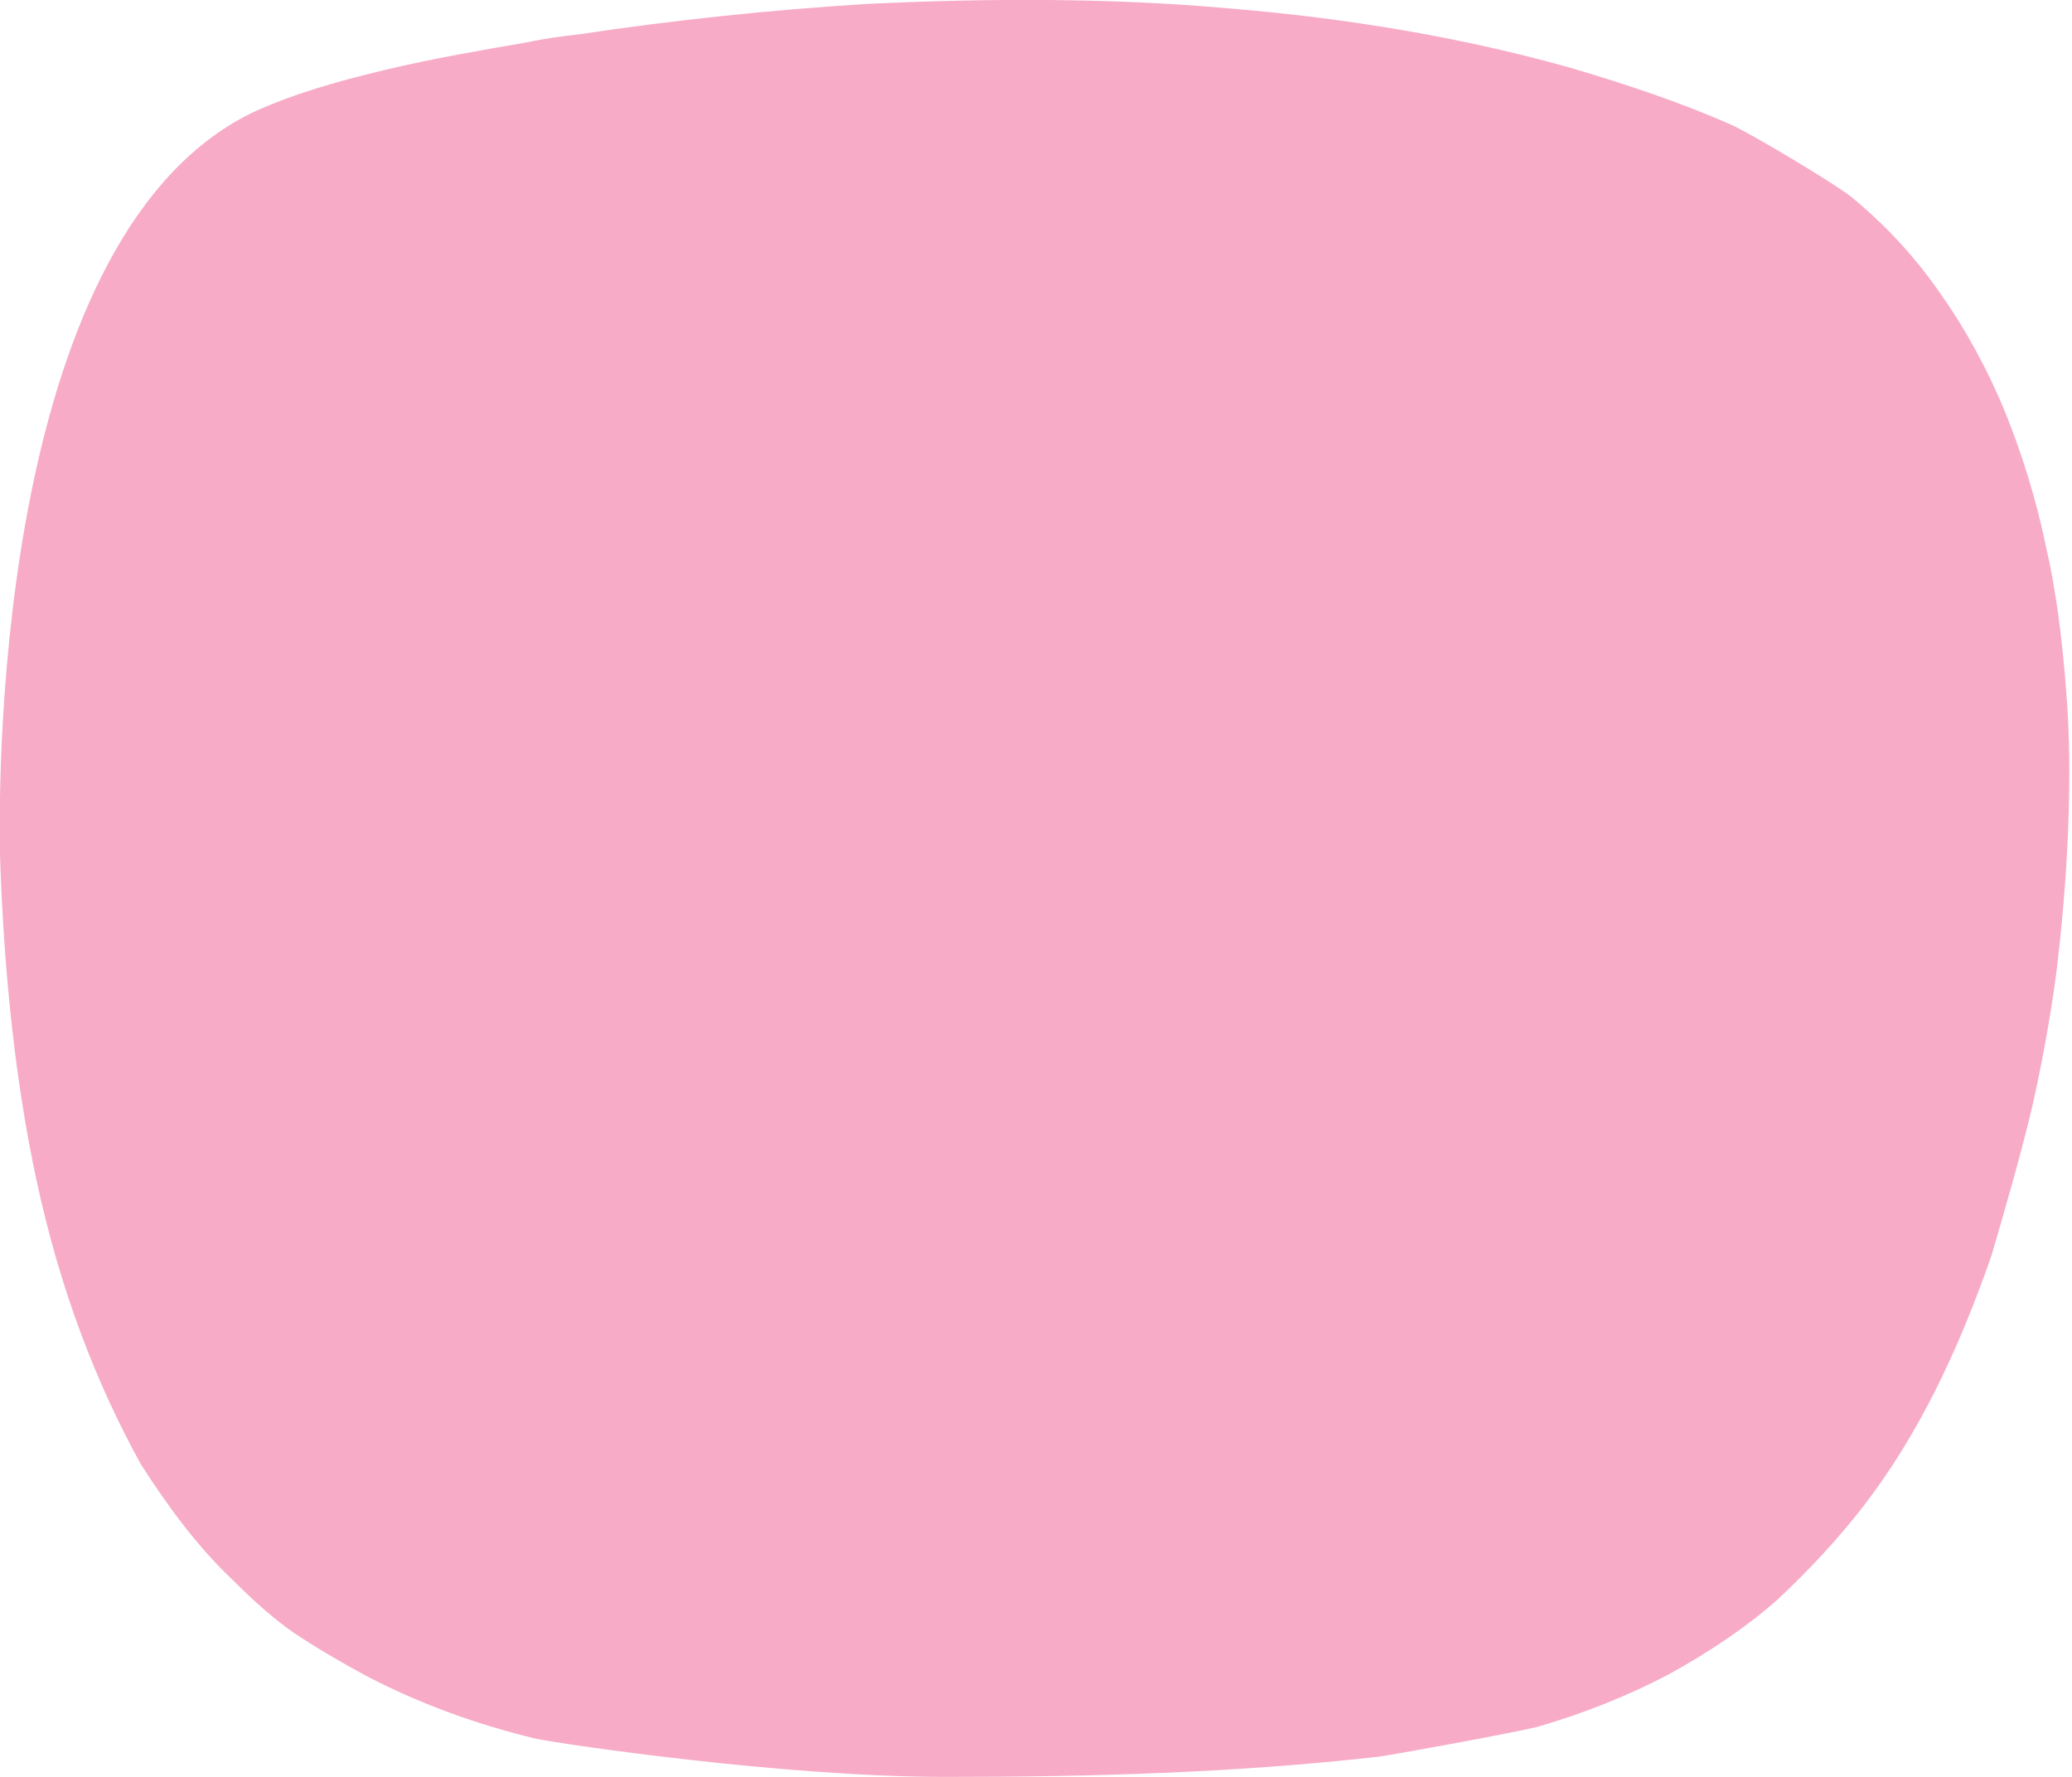
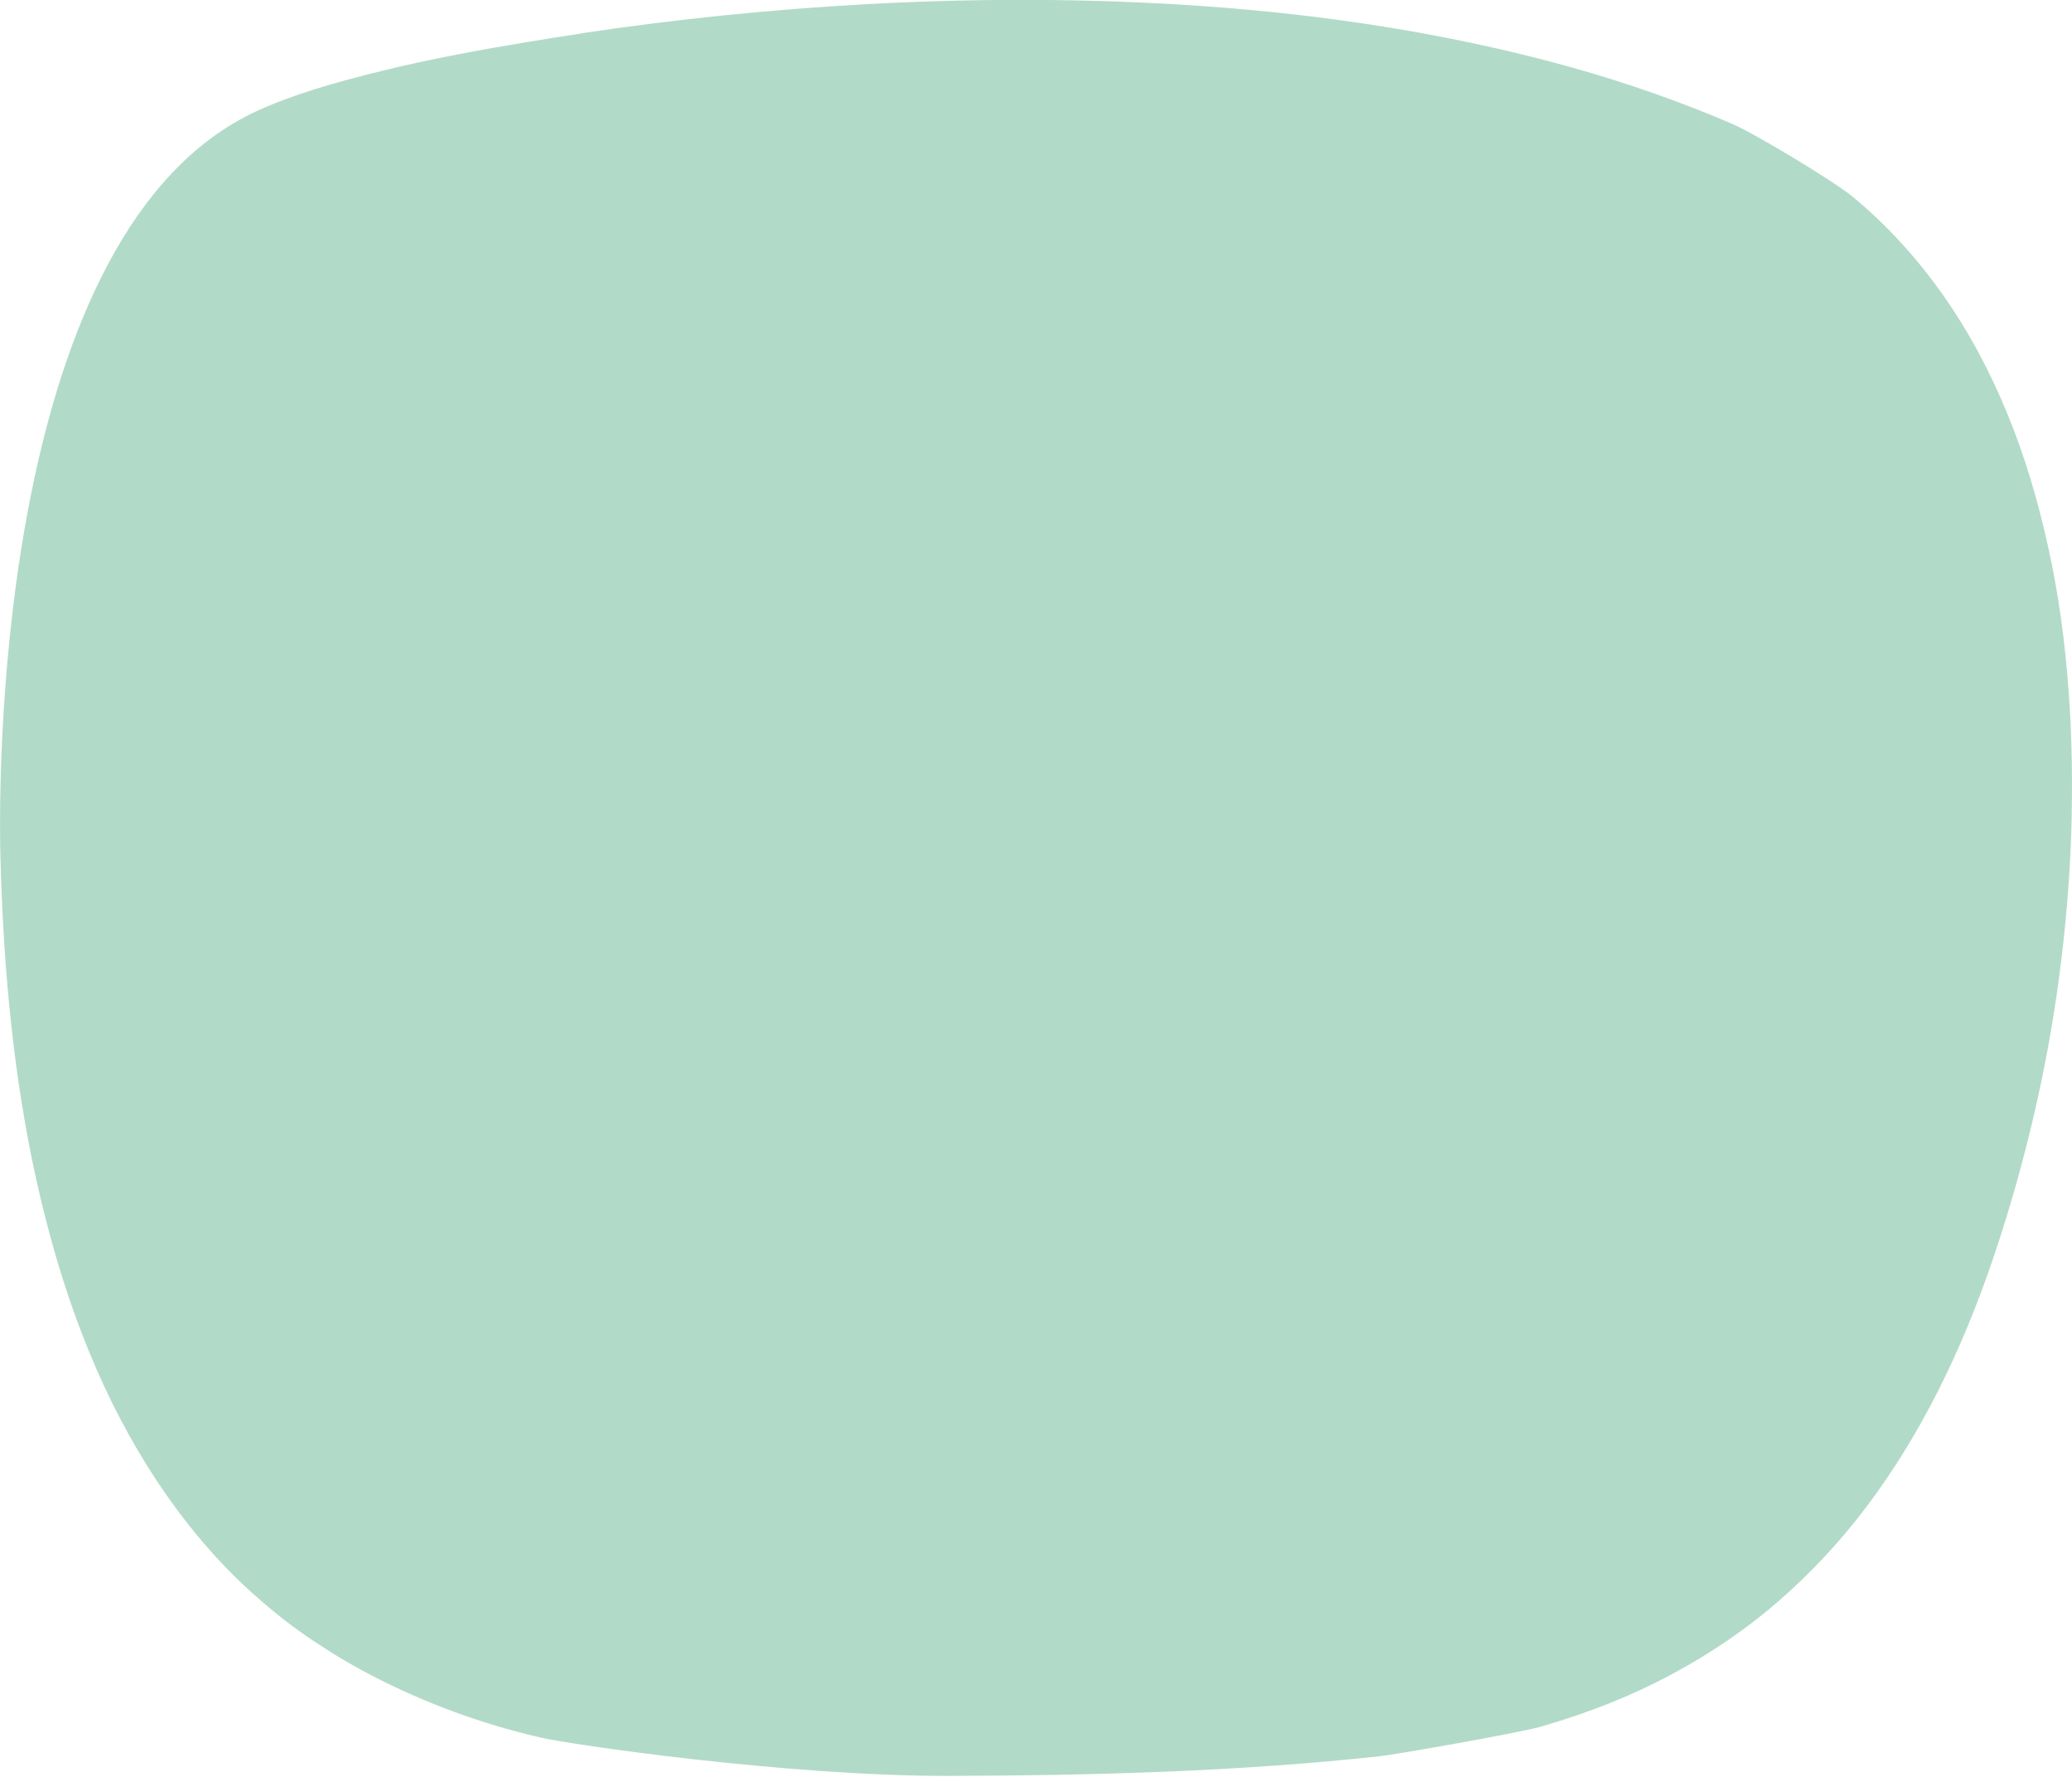
- <svg xmlns="http://www.w3.org/2000/svg" version="1.1" id="Capa_1" x="0px" y="0px" viewBox="0 0 103.2 88.5" style="enable-background:new 0 0 103.2 88.5;" xml:space="preserve">
-   <style type="text/css">
- 	.st0{fill:#F7ABC7;}
- </style>
-   <path class="st0" d="M28.9,1.7c4.7-0.7,9.4-1.2,14.2-1.5c6.2-0.3,12.2-0.3,17.9,0.2c6.2,0.5,12,1.5,17.3,3c2.7,0.8,5.4,1.7,7.9,2.8  c1.1,0.5,5.1,2.9,6,3.6c1.7,1.4,3.2,3,4.5,4.9c1.2,1.7,2.3,3.7,3.2,5.9c0.8,2,1.5,4.2,2,6.6c0.5,2.2,0.8,4.5,1,7.1  c0.2,2.3,0.2,4.7,0.1,7.2c-0.1,2.3-0.3,4.7-0.6,7.1c-0.3,2.2-0.7,4.4-1.2,6.6c-0.6,2.5-1.3,4.9-2,7.3c-1.7,4.9-3.7,9-6.3,12.4  c-1.3,1.7-2.8,3.3-4.4,4.8c-1.6,1.4-3.4,2.6-5.4,3.7c-1.9,1-4.1,1.9-6.5,2.6c-1.2,0.3-7.2,1.4-8,1.5c-7.1,0.8-14.3,1-21.5,1  c-8,0-18.9-1.6-20.4-1.9c-2.9-0.7-5.7-1.7-8.4-3.1c-1.3-0.7-2.5-1.4-3.7-2.2c-1-0.7-2-1.6-3-2.6c-1.7-1.6-3.2-3.6-4.6-5.8  C4.8,68.9,3,64.3,1.8,58.7c-1-4.7-1.6-10-1.8-16.1c-0.1-4.7,0-31.2,12.8-37.1c1.8-0.8,3.8-1.4,6.3-2c2.5-0.6,4.9-1,7.2-1.4  C27.2,1.9,28.1,1.8,28.9,1.7" />
+ <svg xmlns="http://www.w3.org/2000/svg" id="Capa_1" data-name="Capa 1" viewBox="0 0 103.19 88.46">
+   <defs>
+     <style>
+       .cls-1 {
+         fill: #b2dac8;
+       }
+     </style>
+   </defs>
+   <path class="cls-1" d="M28.94,1.66c4.67-.7,9.44-1.19,14.19-1.45,6.15-.34,12.18-.28,17.92,.18,6.21,.5,12.03,1.51,17.3,2.99,2.74,.77,5.41,1.71,7.92,2.79,1.12,.48,5.09,2.87,6,3.63,1.66,1.37,3.18,3.02,4.51,4.91,1.22,1.73,2.3,3.72,3.2,5.92,.83,2.02,1.49,4.19,2.03,6.64,.49,2.22,.82,4.55,1.01,7.11,.17,2.27,.21,4.69,.13,7.2-.08,2.29-.28,4.66-.6,7.07-.29,2.19-.69,4.41-1.19,6.59-.57,2.5-1.26,4.94-2.04,7.26-1.66,4.93-3.72,9-6.3,12.45-1.29,1.73-2.78,3.33-4.4,4.75-1.59,1.39-3.4,2.63-5.4,3.7-1.94,1.04-4.06,1.89-6.49,2.59-1.16,.33-7.21,1.38-8,1.47-7.09,.77-14.31,.96-21.46,.98-8.03,.02-18.89-1.56-20.4-1.92-2.93-.68-5.74-1.72-8.36-3.08-1.27-.66-2.5-1.42-3.66-2.25-1.01-.73-2-1.56-3.03-2.55-1.67-1.63-3.21-3.57-4.57-5.77-2.43-3.93-4.22-8.58-5.46-14.2C.75,53.93,.17,48.67,.02,42.6c-.12-4.73,0-31.17,12.75-37.06,1.76-.81,3.79-1.41,6.33-2.03,2.45-.6,4.9-1.04,7.18-1.42,.89-.15,1.78-.29,2.67-.42" />
</svg>
